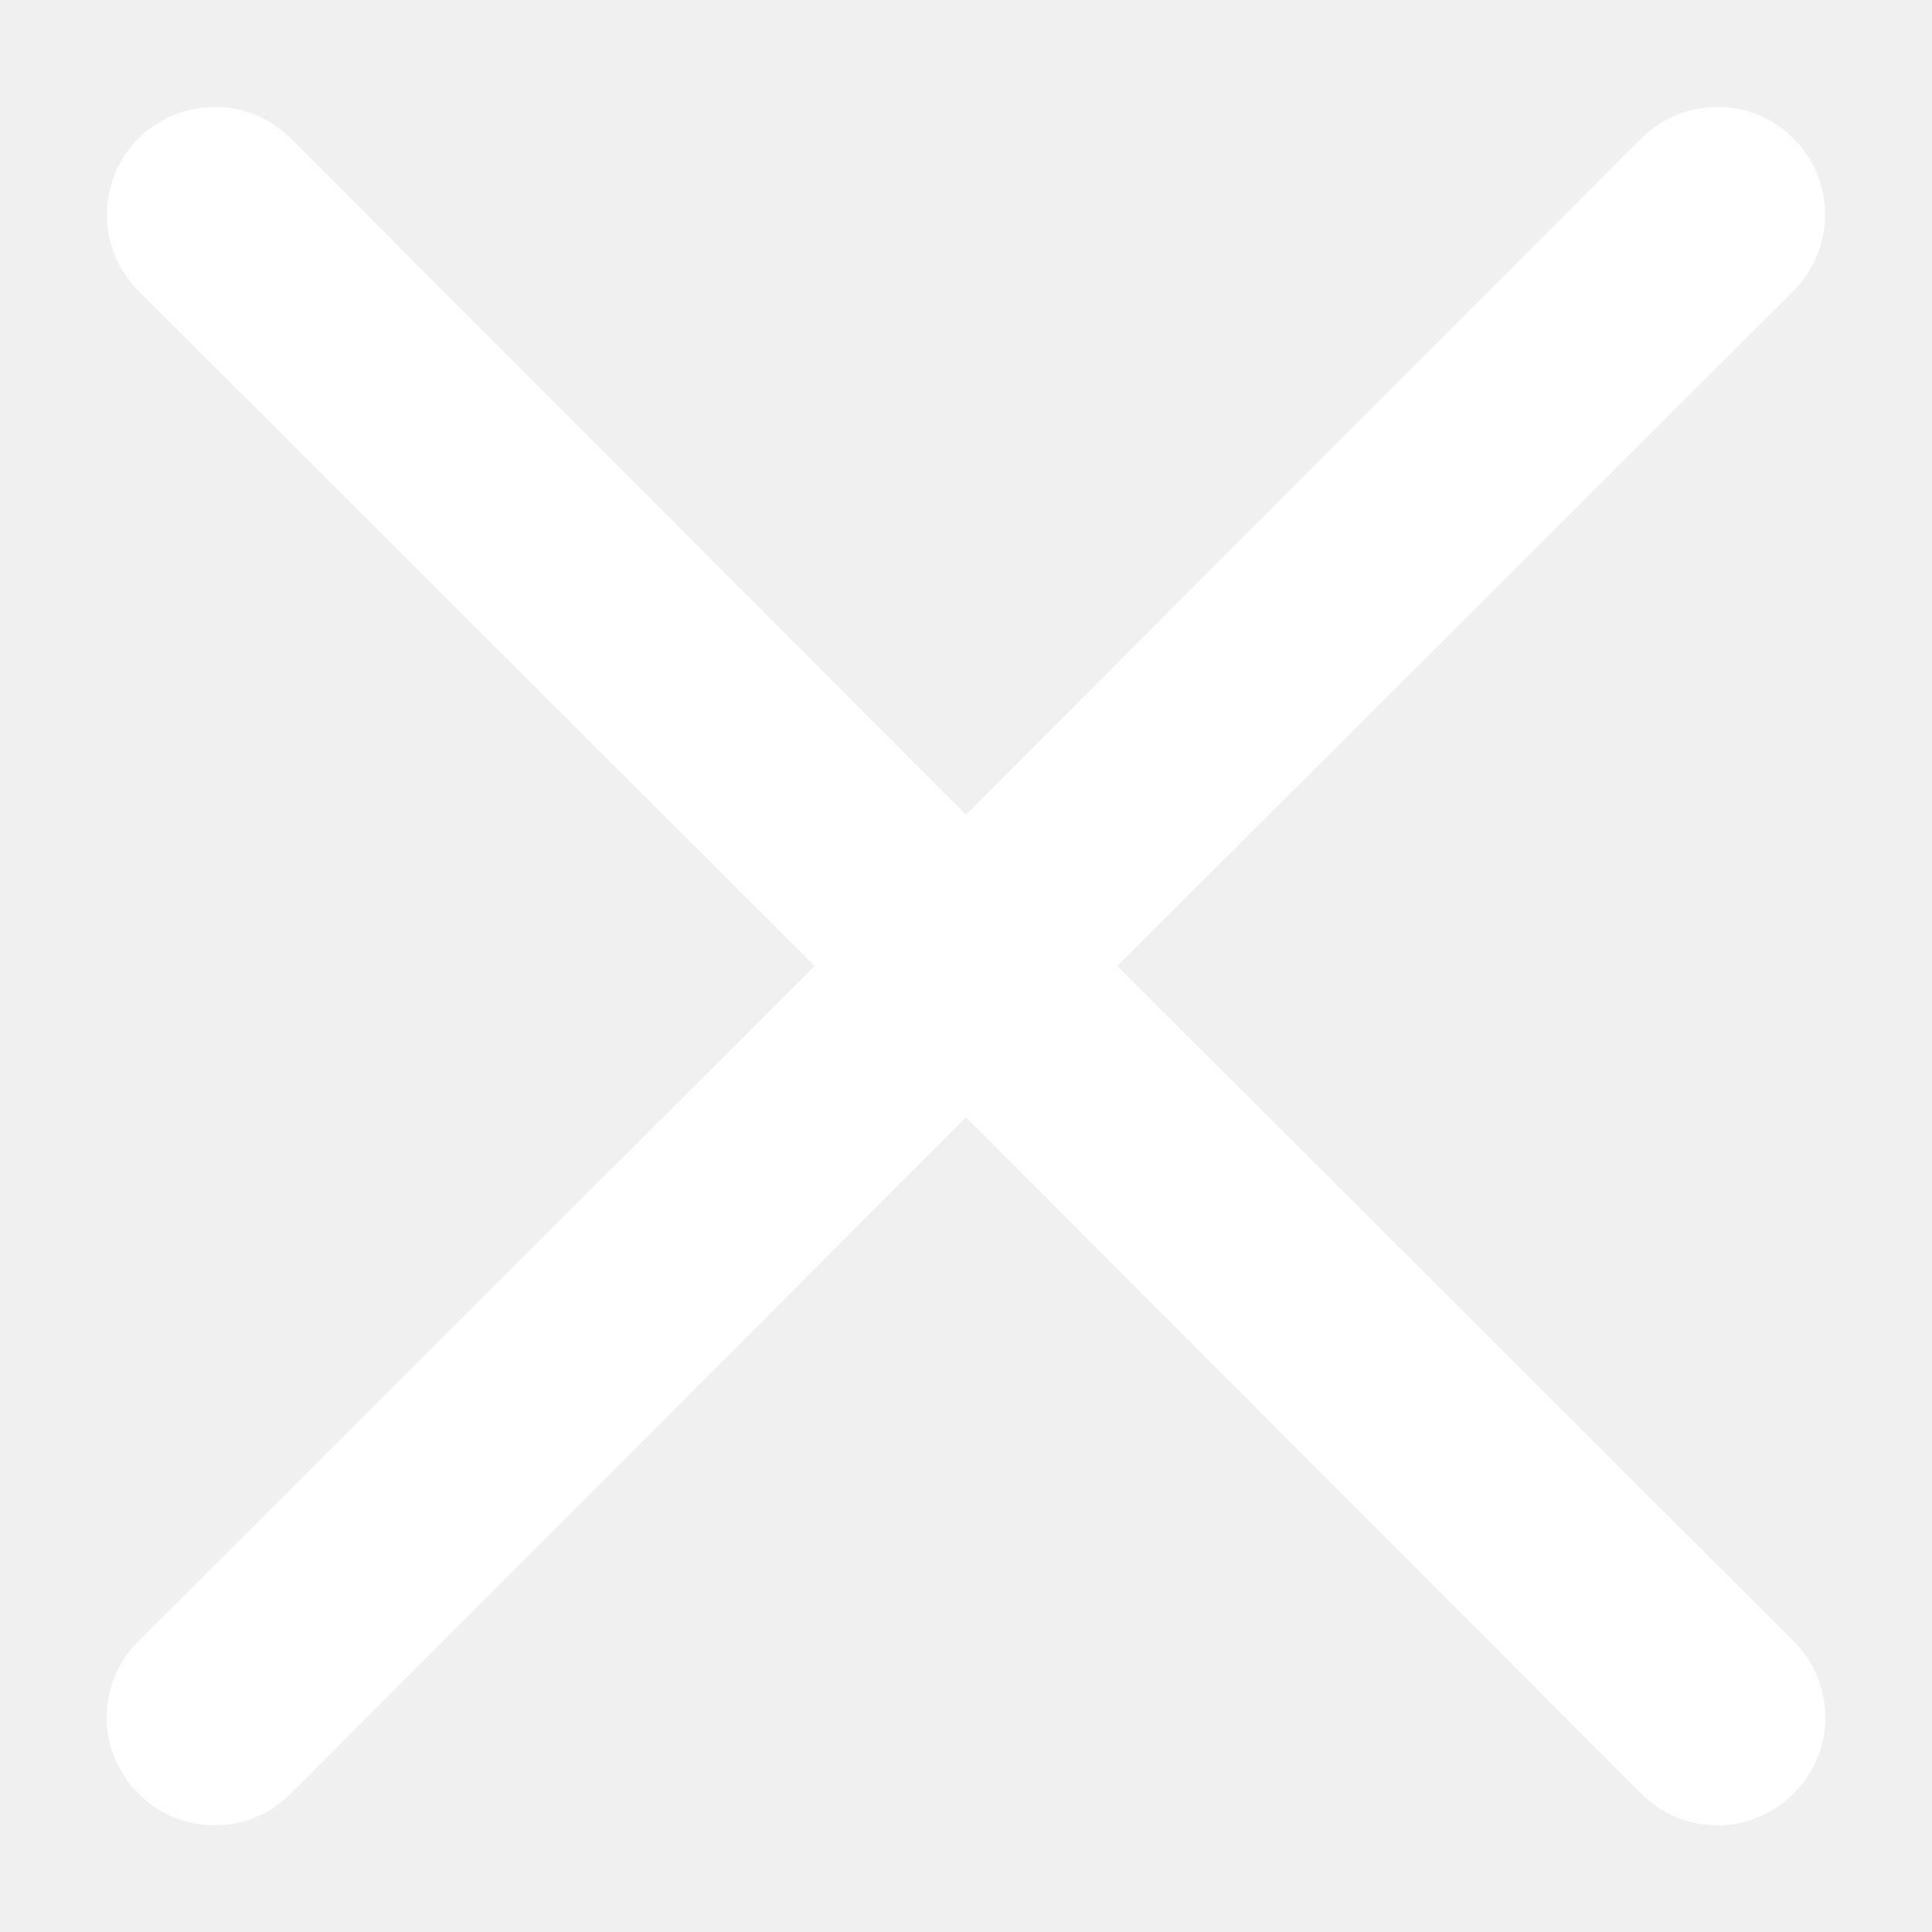
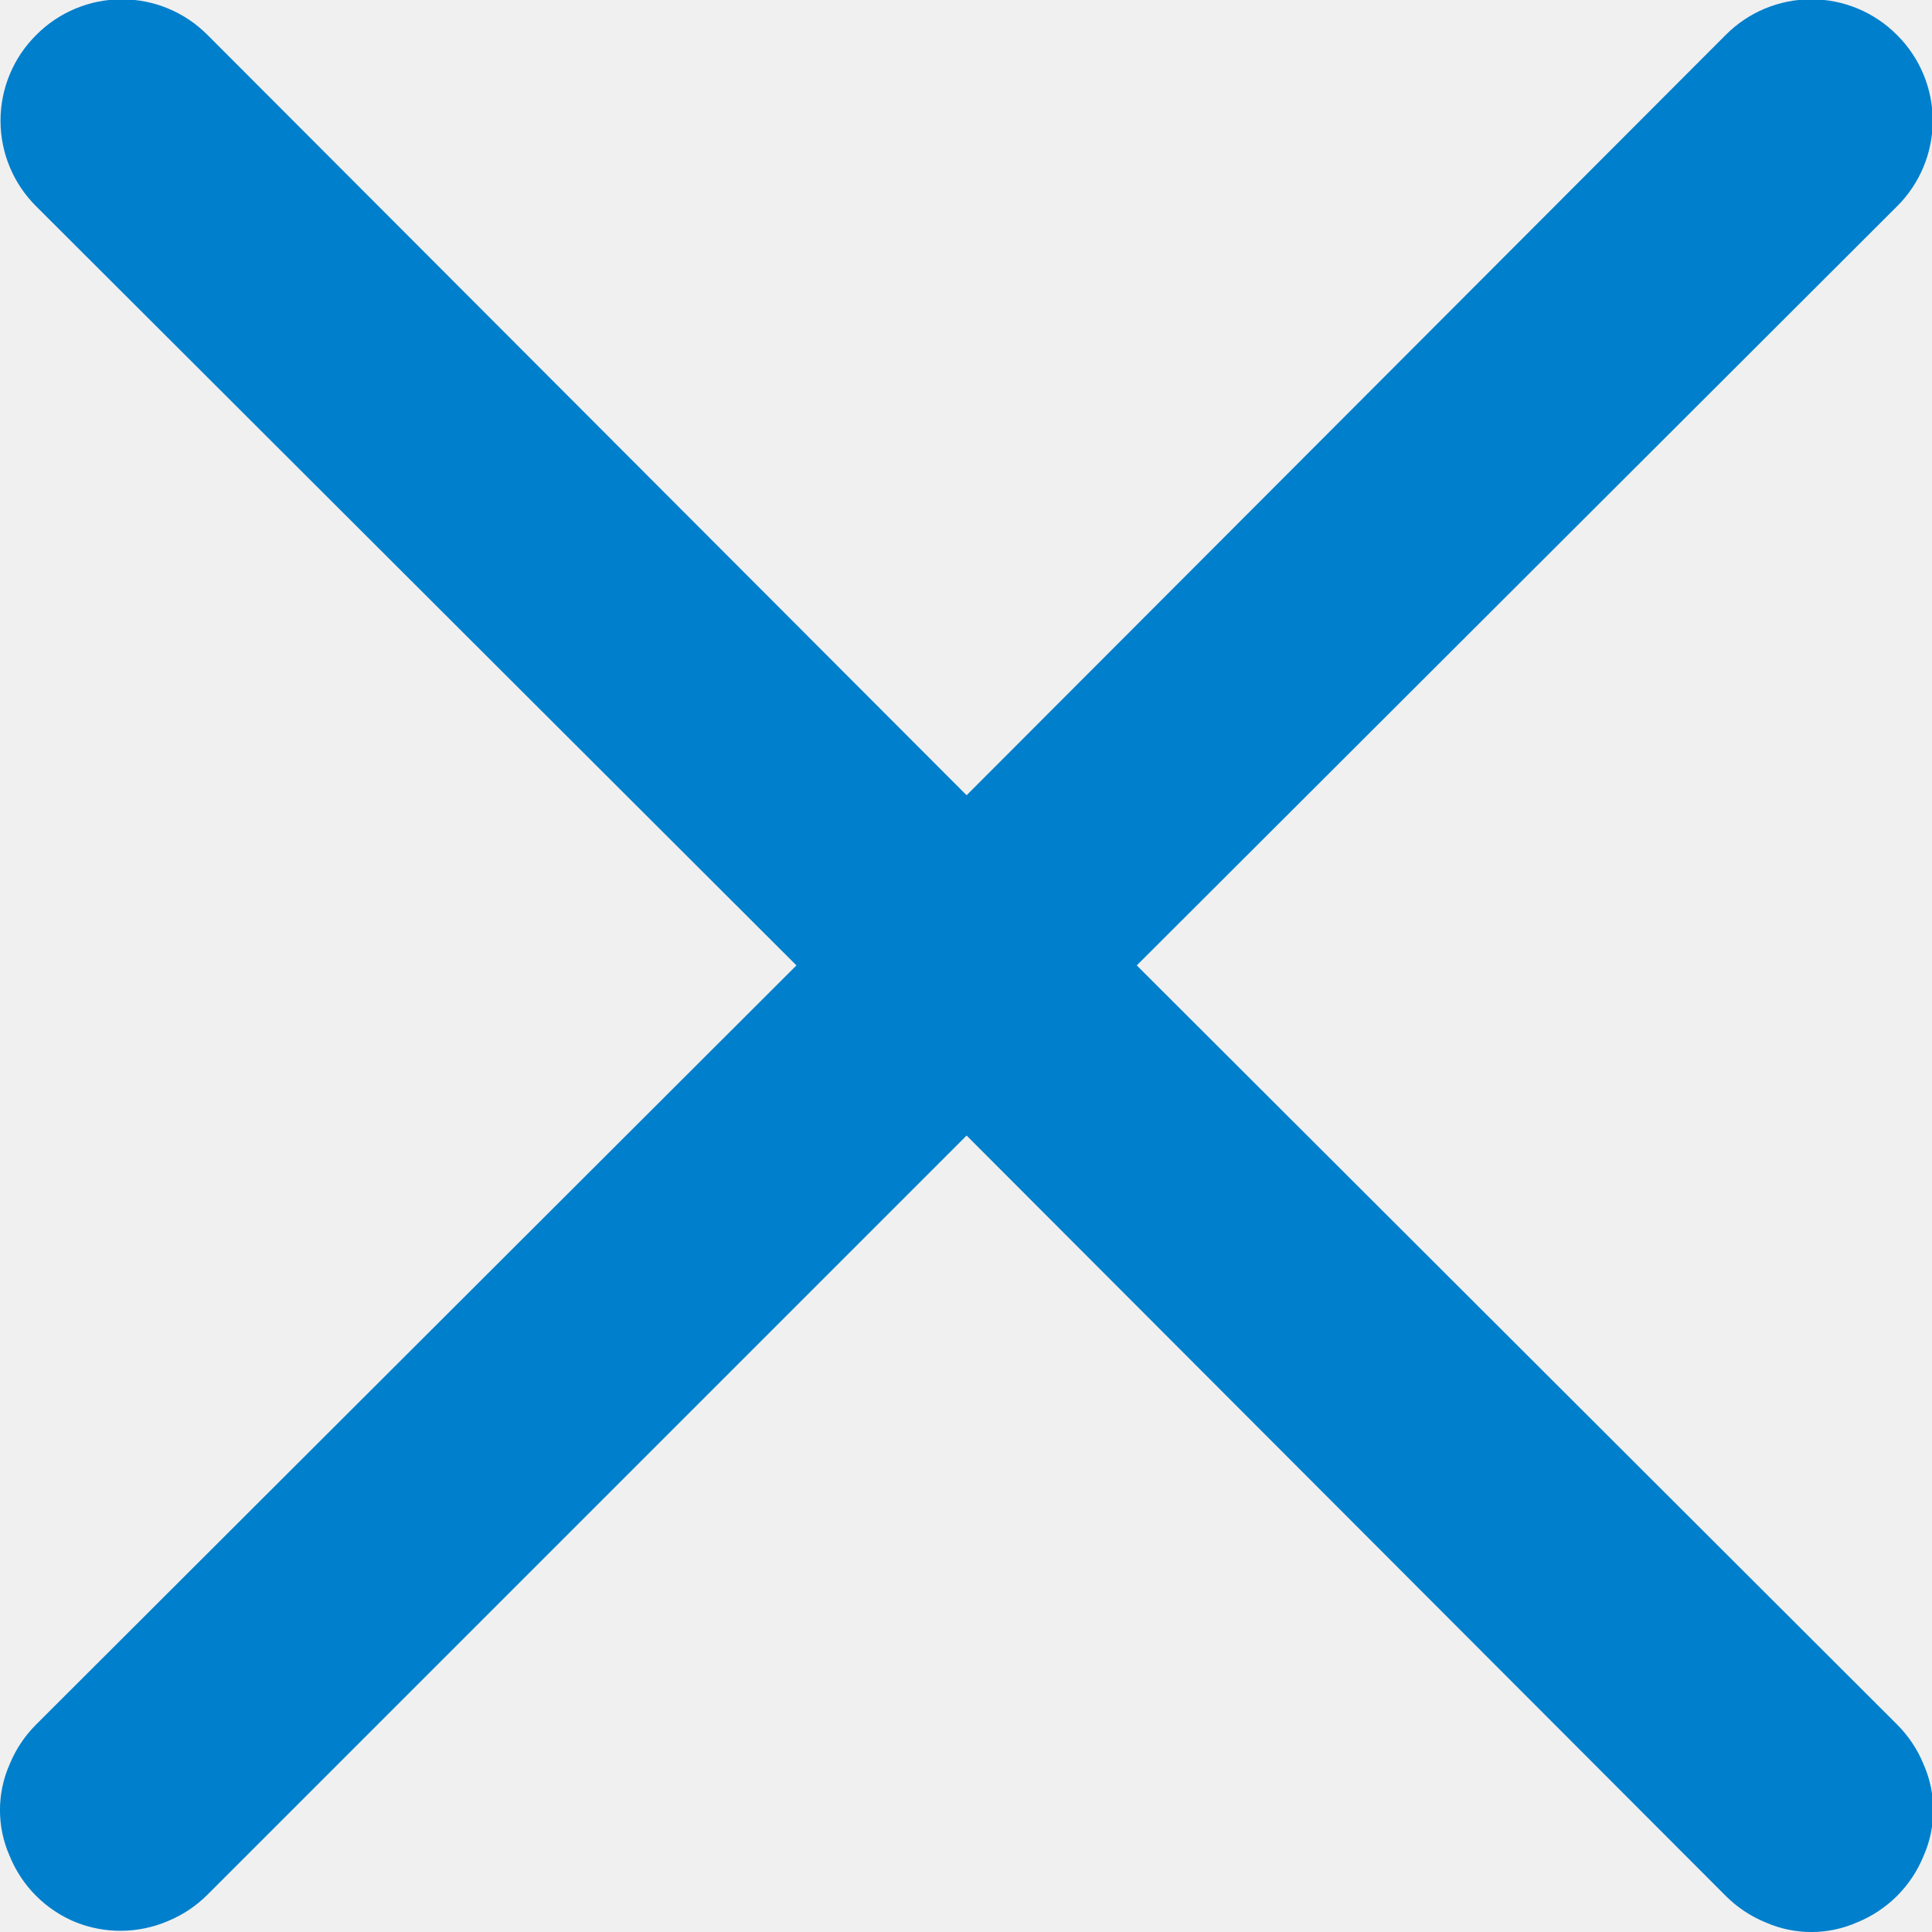
- <svg xmlns="http://www.w3.org/2000/svg" width="18" height="18" viewBox="0 0 18 18" fill="#FFF">
-   <path d="M10.41 9L16.71 2.71C16.898 2.522 17.004 2.266 17.004 2C17.004 1.734 16.898 1.478 16.71 1.29C16.522 1.102 16.266 0.996 16 0.996C15.734 0.996 15.478 1.102 15.29 1.29L9 7.59L2.71 1.29C2.522 1.102 2.266 0.996 2 0.996C1.734 0.996 1.478 1.102 1.29 1.29C1.102 1.478 0.996 1.734 0.996 2C0.996 2.266 1.102 2.522 1.29 2.71L7.59 9L1.29 15.29C1.196 15.383 1.122 15.494 1.071 15.615C1.02 15.737 0.994 15.868 0.994 16C0.994 16.132 1.02 16.263 1.071 16.385C1.122 16.506 1.196 16.617 1.29 16.71C1.383 16.804 1.494 16.878 1.615 16.929C1.737 16.98 1.868 17.006 2 17.006C2.132 17.006 2.263 16.98 2.385 16.929C2.506 16.878 2.617 16.804 2.71 16.71L9 10.41L15.29 16.71C15.383 16.804 15.493 16.878 15.615 16.929C15.737 16.98 15.868 17.006 16 17.006C16.132 17.006 16.263 16.98 16.384 16.929C16.506 16.878 16.617 16.804 16.71 16.71C16.804 16.617 16.878 16.506 16.929 16.385C16.98 16.263 17.006 16.132 17.006 16C17.006 15.868 16.98 15.737 16.929 15.615C16.878 15.494 16.804 15.383 16.71 15.29L10.41 9Z" fill="#FFFFFF" />
+ <svg xmlns="http://www.w3.org/2000/svg" id="Layer_1" data-name="Layer 1" viewBox="0 0 16.01 16.01">
+   <defs>
+     <style>.cls-1{fill:#007fcc;}</style>
+   </defs>
+   <path class="cls-1" d="M10.41,9l6.3-6.29a1,1,0,0,0,0-1.42,1,1,0,0,0-1.42,0L9,7.59,2.71,1.29a1,1,0,0,0-1.42,0,1,1,0,0,0,0,1.42L7.59,9l-6.3,6.29a1,1,0,0,0-.22.33.94.94,0,0,0,0,.76,1,1,0,0,0,.55.55A1,1,0,0,0,2,17a1,1,0,0,0,.38-.08,1,1,0,0,0,.33-.22L9,10.41l6.29,6.3a1,1,0,0,0,.33.22.94.94,0,0,0,.76,0,1,1,0,0,0,.55-.55.94.94,0,0,0,0-.76,1,1,0,0,0-.22-.33Z" transform="translate(-0.99 -1)" />
</svg>
